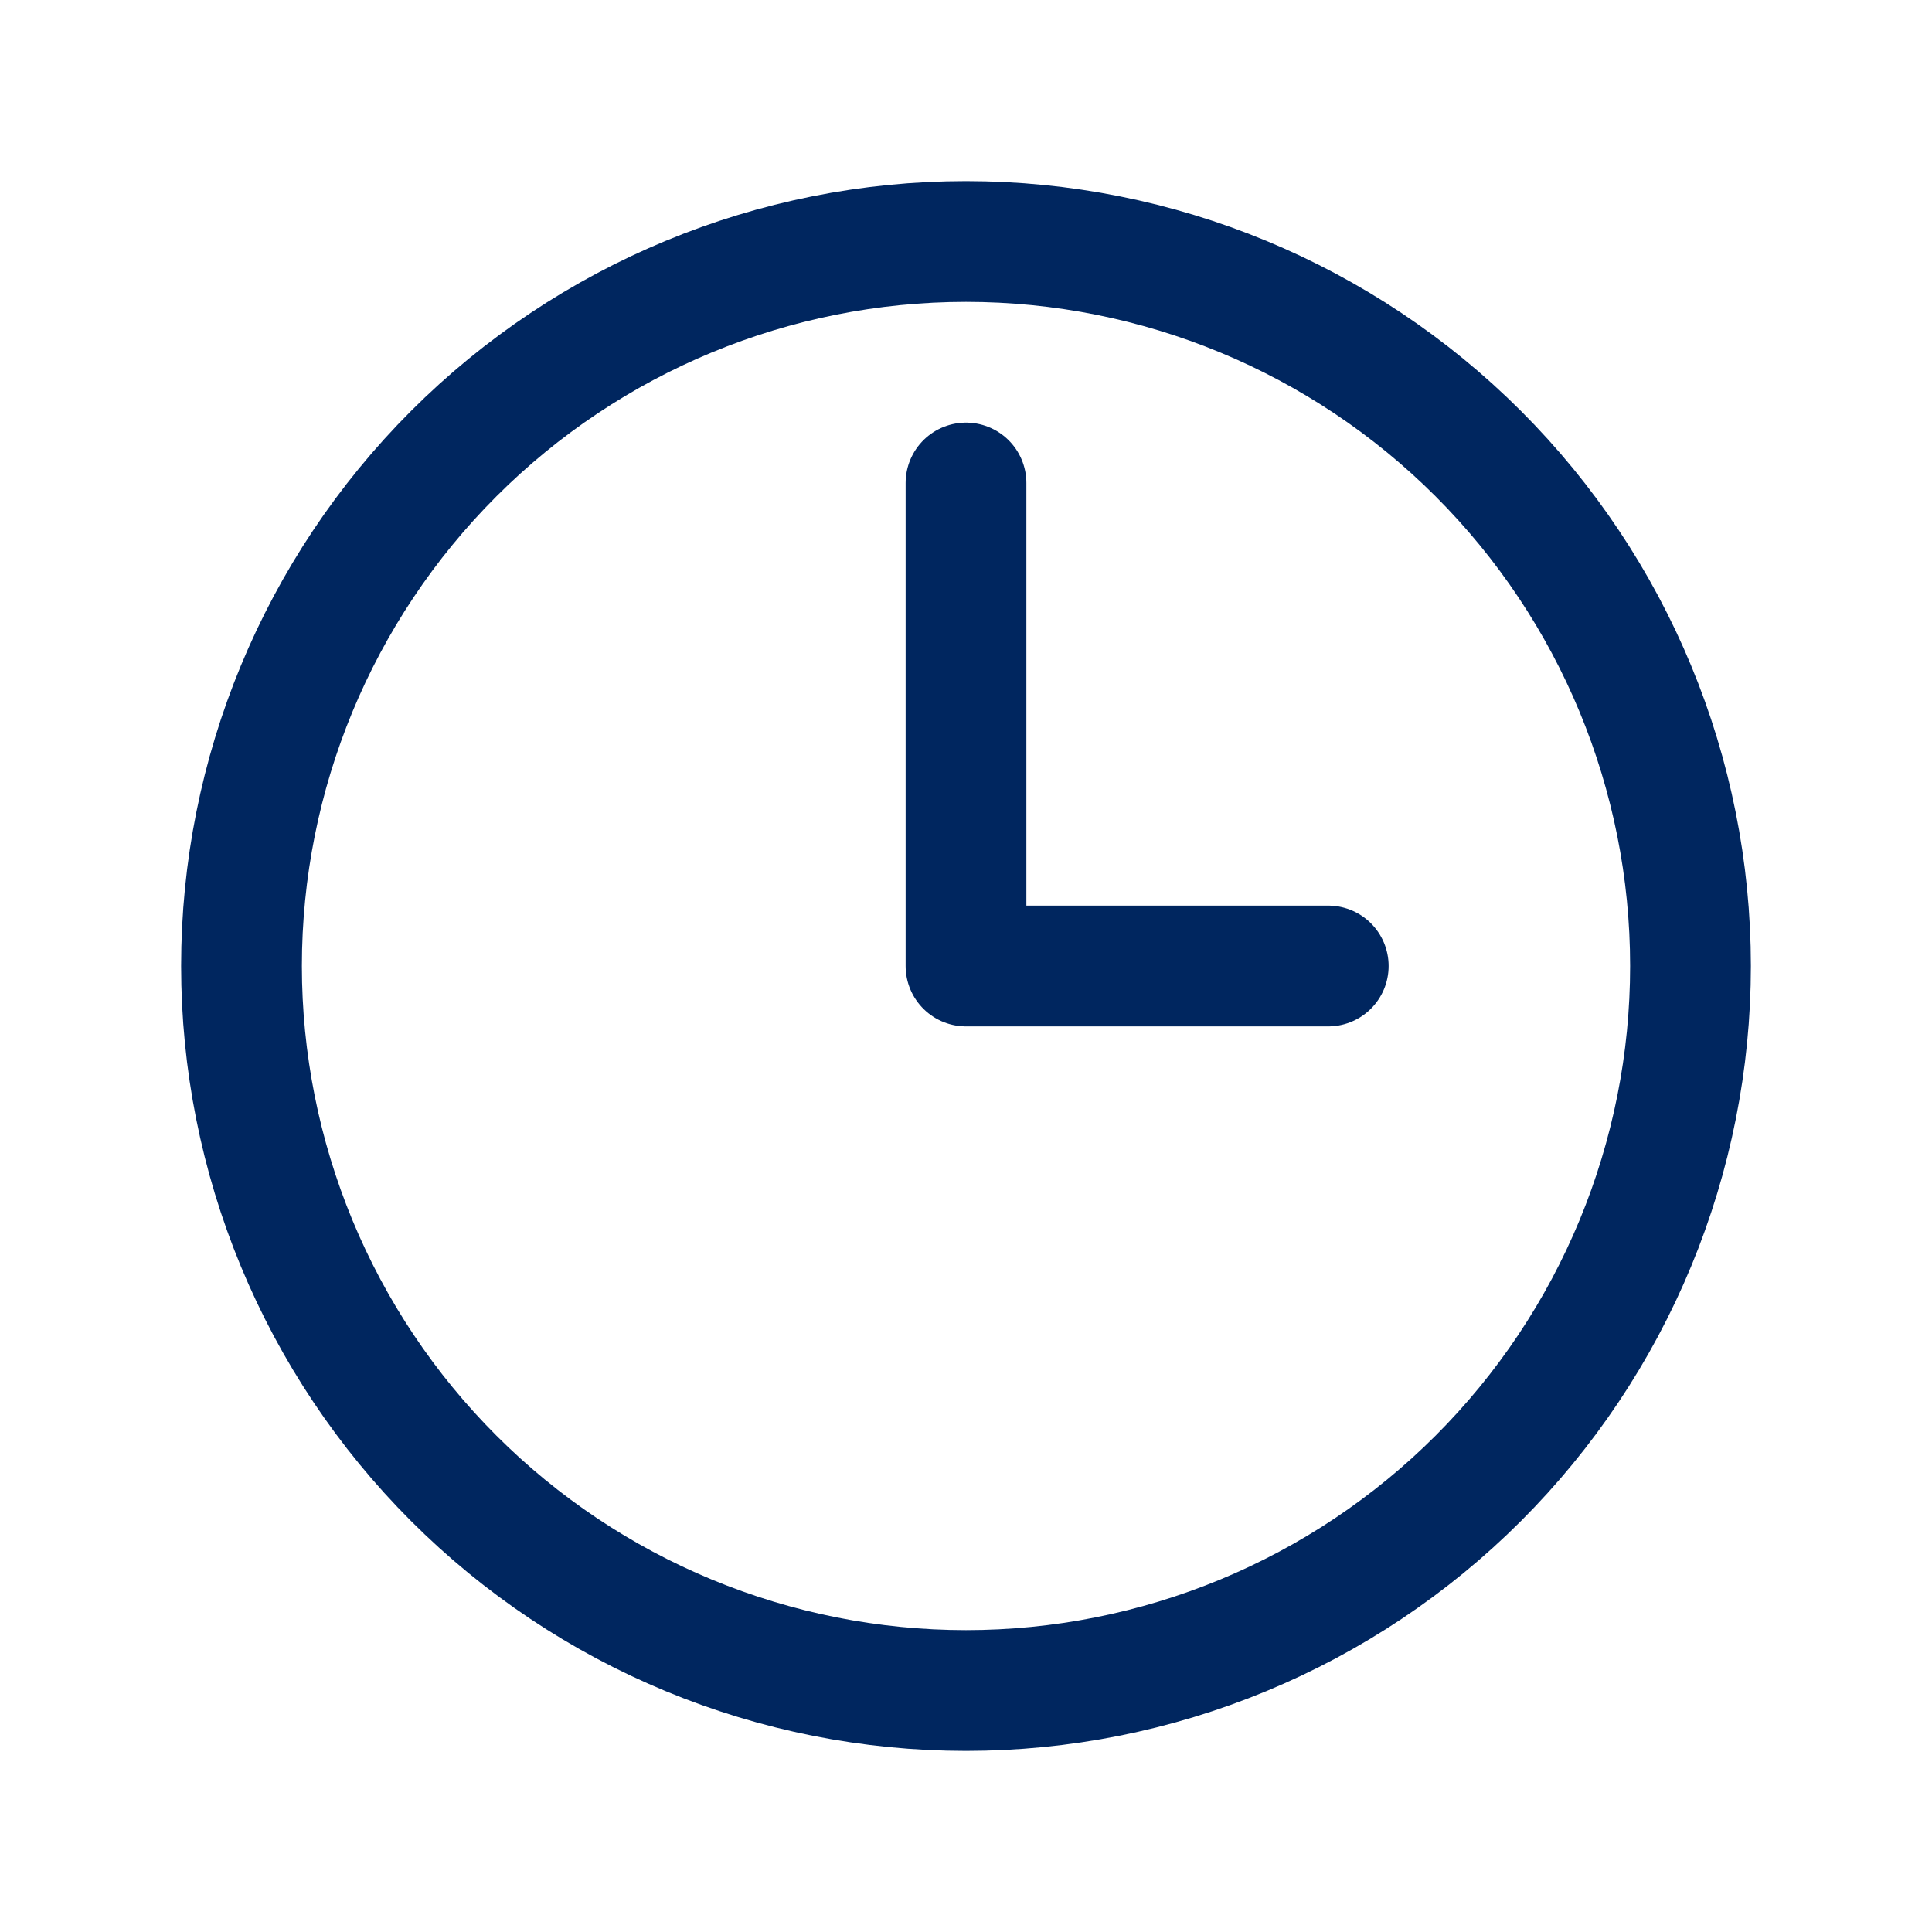
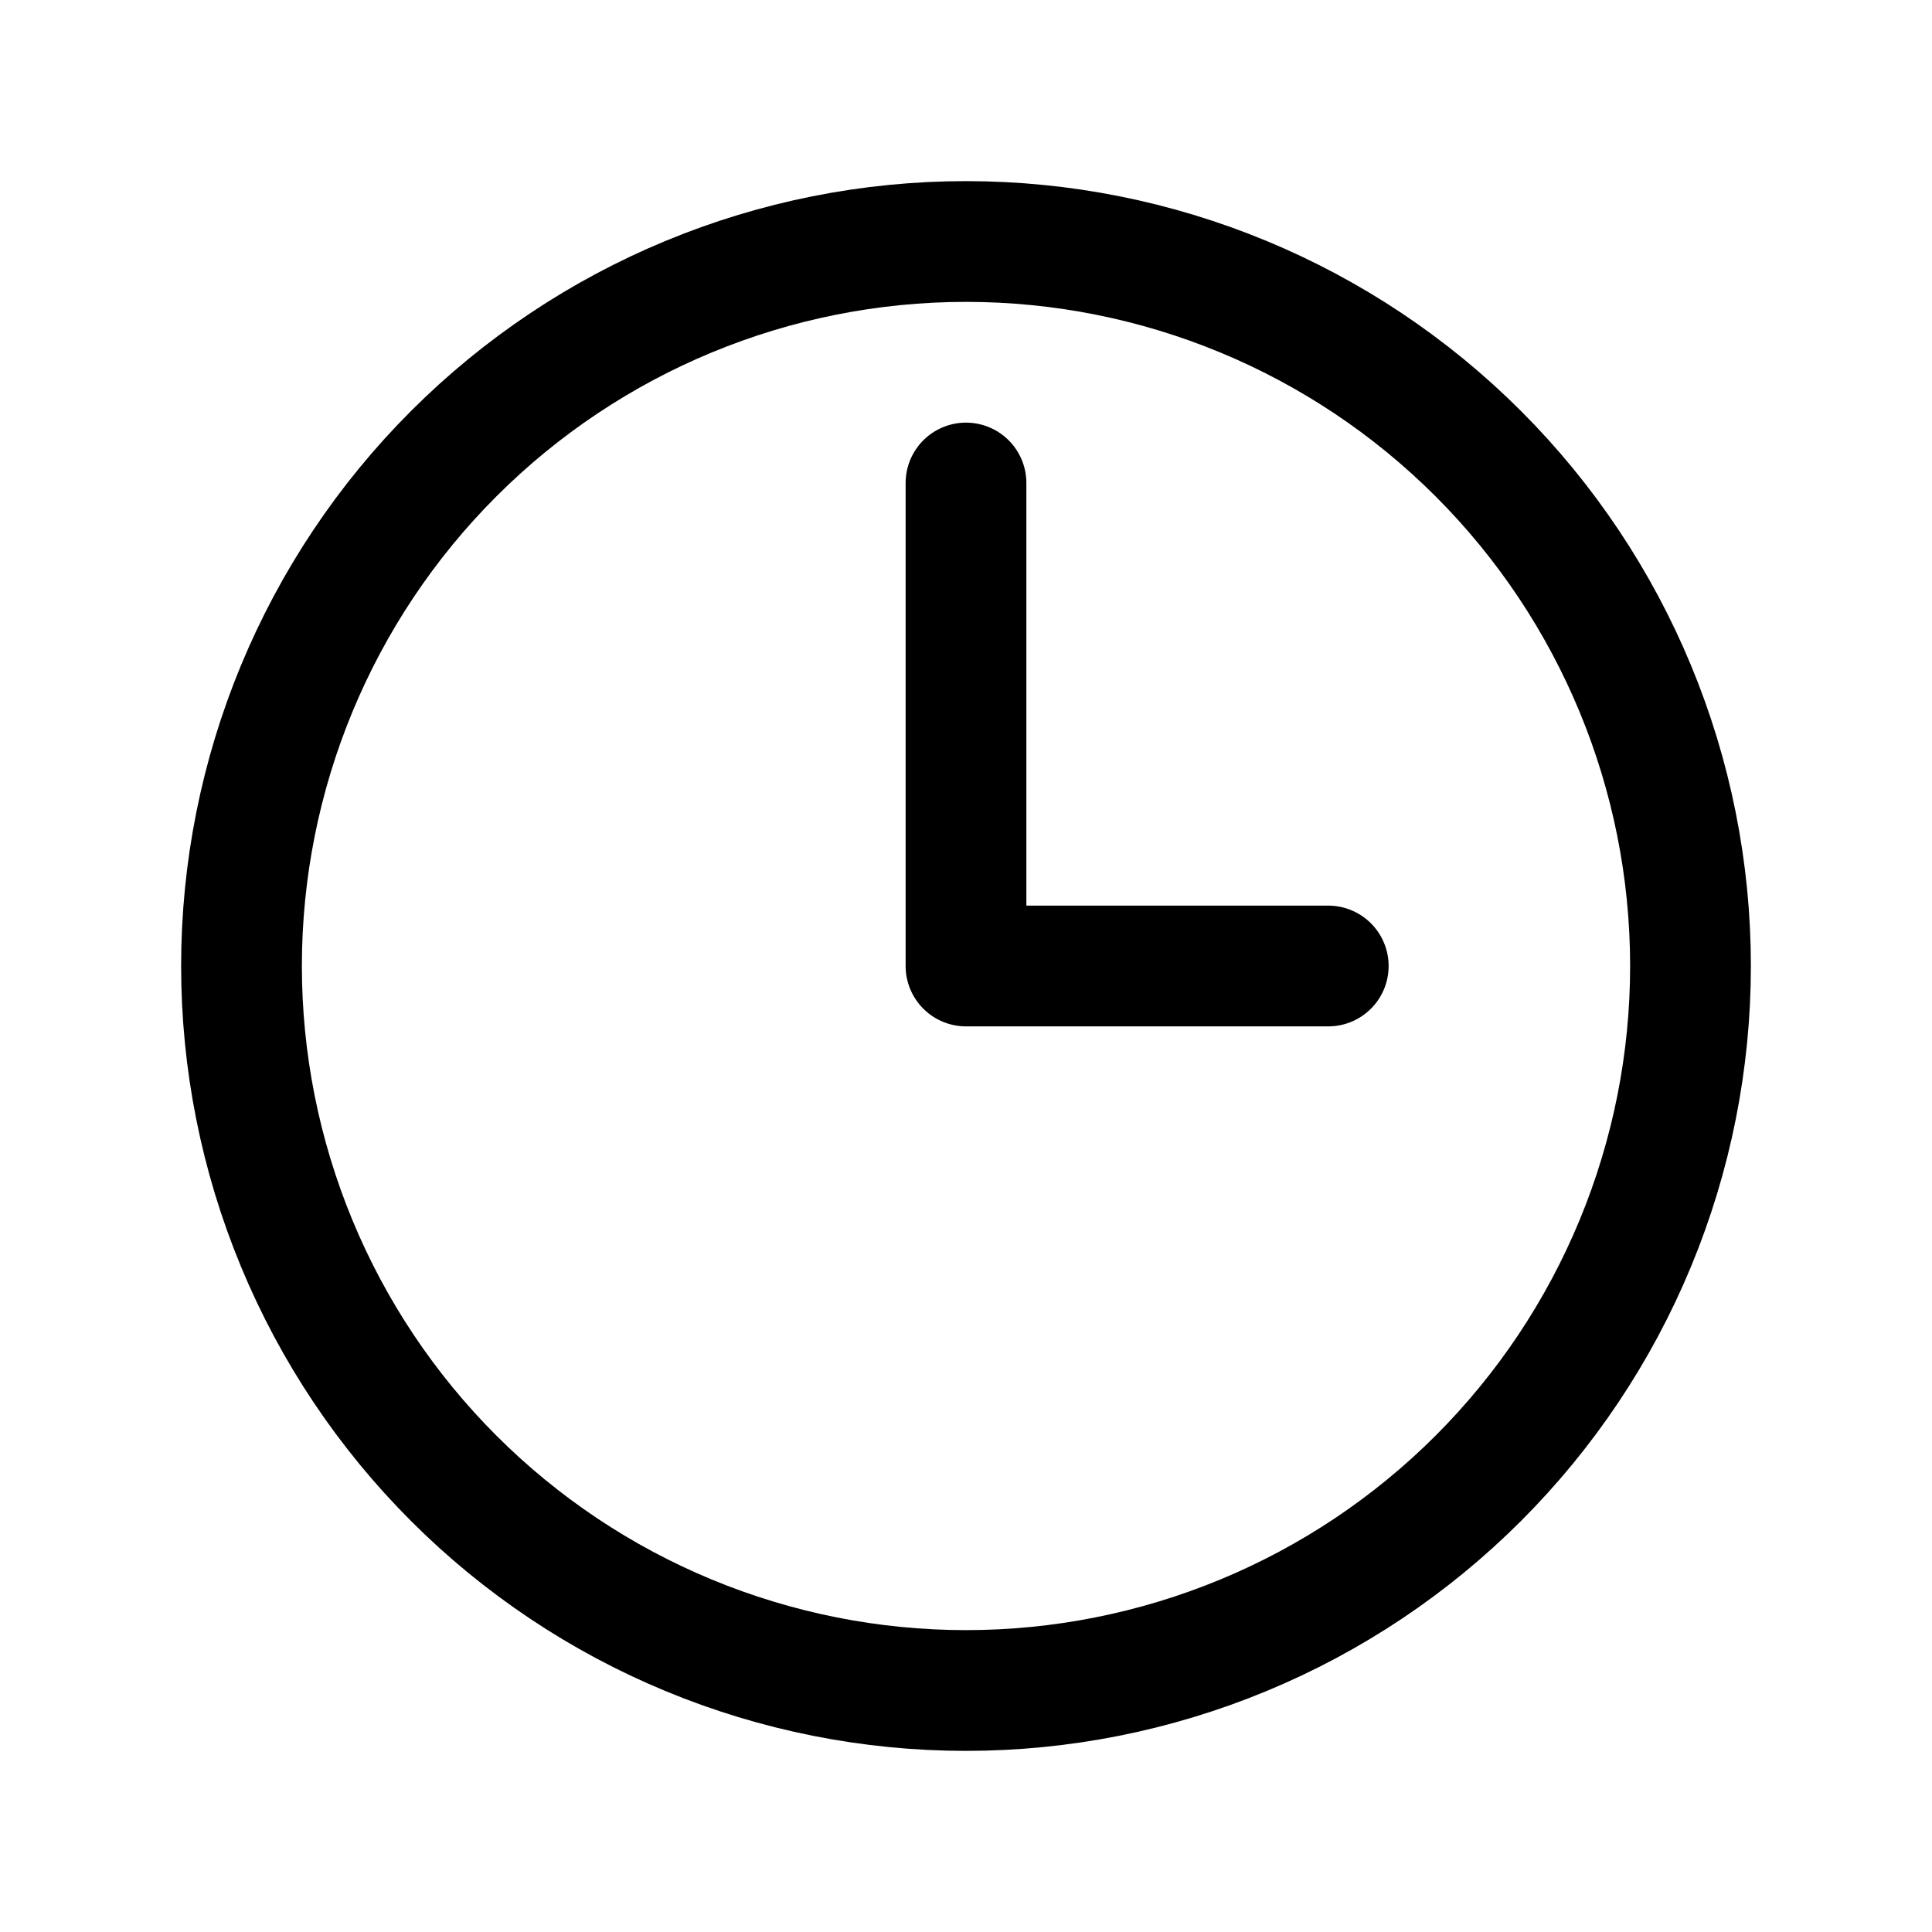
<svg xmlns="http://www.w3.org/2000/svg" width="24" height="24" viewBox="0 0 24 24" fill="none">
-   <path d="M12 6V12H16.5M21 12C21 13.182 20.767 14.352 20.315 15.444C19.863 16.536 19.2 17.528 18.364 18.364C17.528 19.2 16.536 19.863 15.444 20.315C14.352 20.767 13.182 21 12 21C10.818 21 9.648 20.767 8.556 20.315C7.464 19.863 6.472 19.2 5.636 18.364C4.8 17.528 4.137 16.536 3.685 15.444C3.233 14.352 3 13.182 3 12C3 9.613 3.948 7.324 5.636 5.636C7.324 3.948 9.613 3 12 3C14.387 3 16.676 3.948 18.364 5.636C20.052 7.324 21 9.613 21 12Z" stroke="#00265F" stroke-width="1.5" stroke-linecap="round" stroke-linejoin="round" />
+   <path d="M12 6V12H16.5M21 12C21 13.182 20.767 14.352 20.315 15.444C19.863 16.536 19.2 17.528 18.364 18.364C17.528 19.2 16.536 19.863 15.444 20.315C14.352 20.767 13.182 21 12 21C10.818 21 9.648 20.767 8.556 20.315C7.464 19.863 6.472 19.2 5.636 18.364C4.8 17.528 4.137 16.536 3.685 15.444C3.233 14.352 3 13.182 3 12C3 9.613 3.948 7.324 5.636 5.636C7.324 3.948 9.613 3 12 3C14.387 3 16.676 3.948 18.364 5.636C20.052 7.324 21 9.613 21 12Z" stroke="currentColor" stroke-width="1.5" stroke-linecap="round" stroke-linejoin="round" />
</svg>
